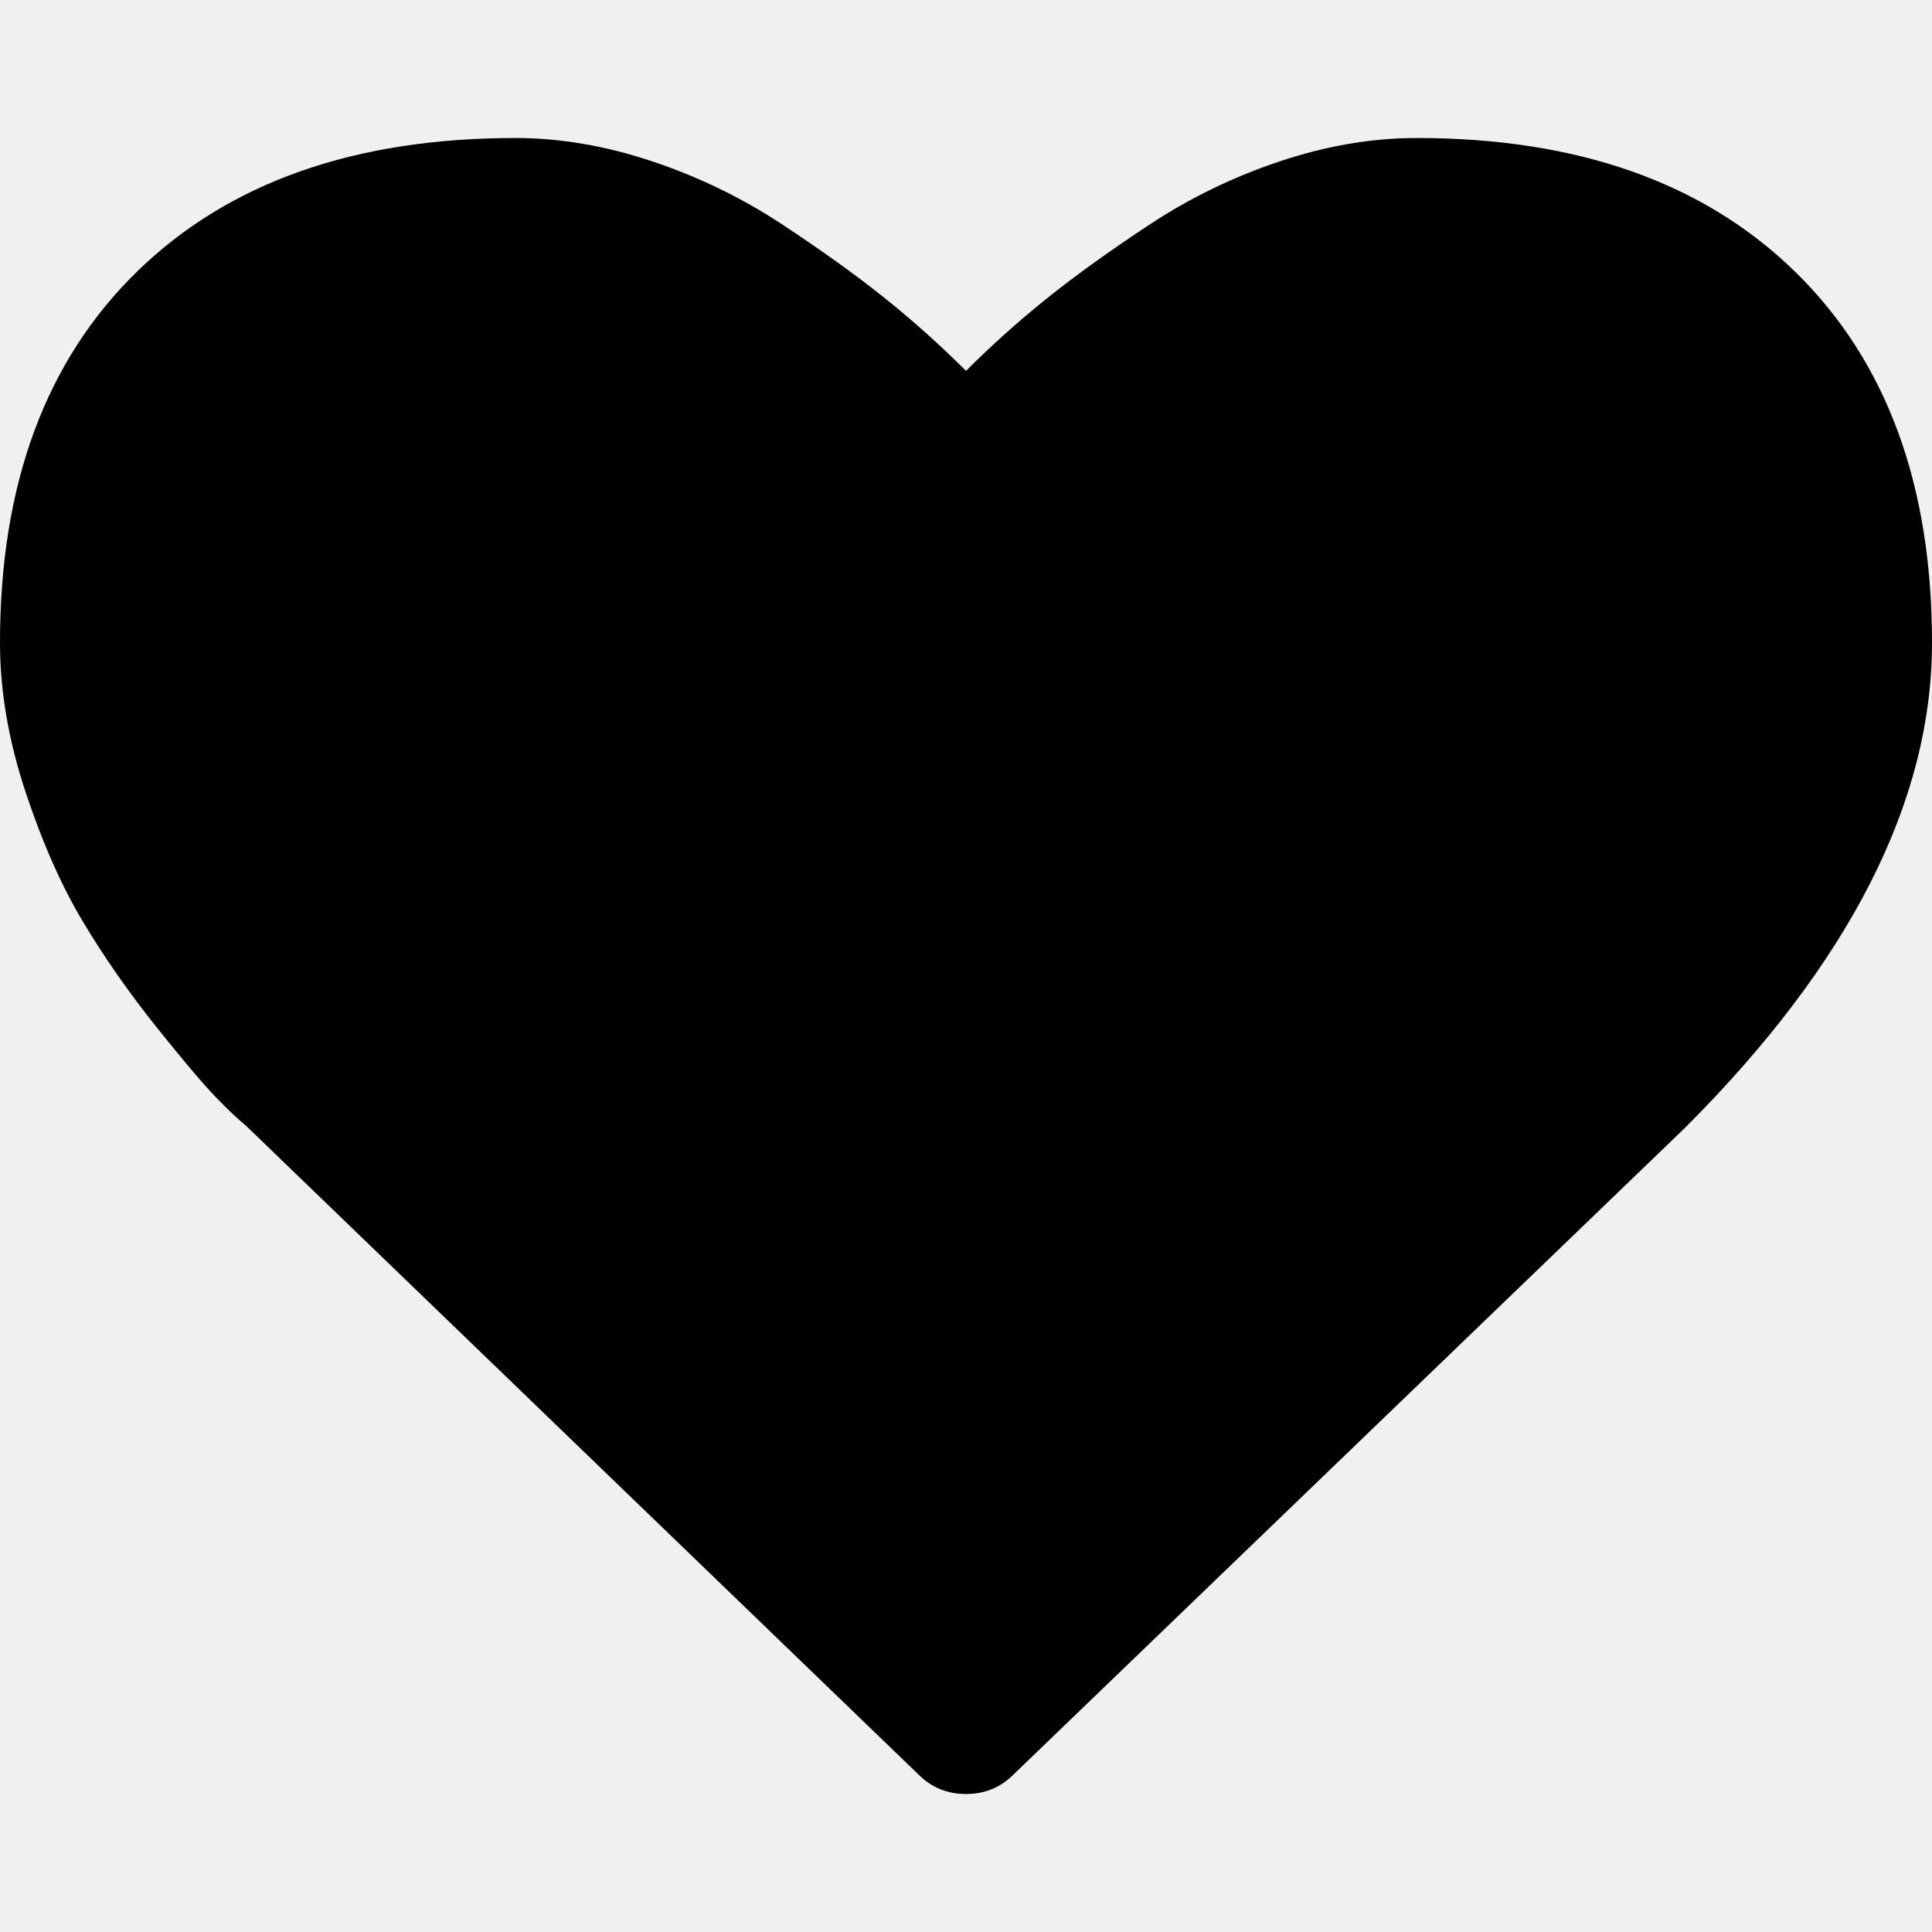
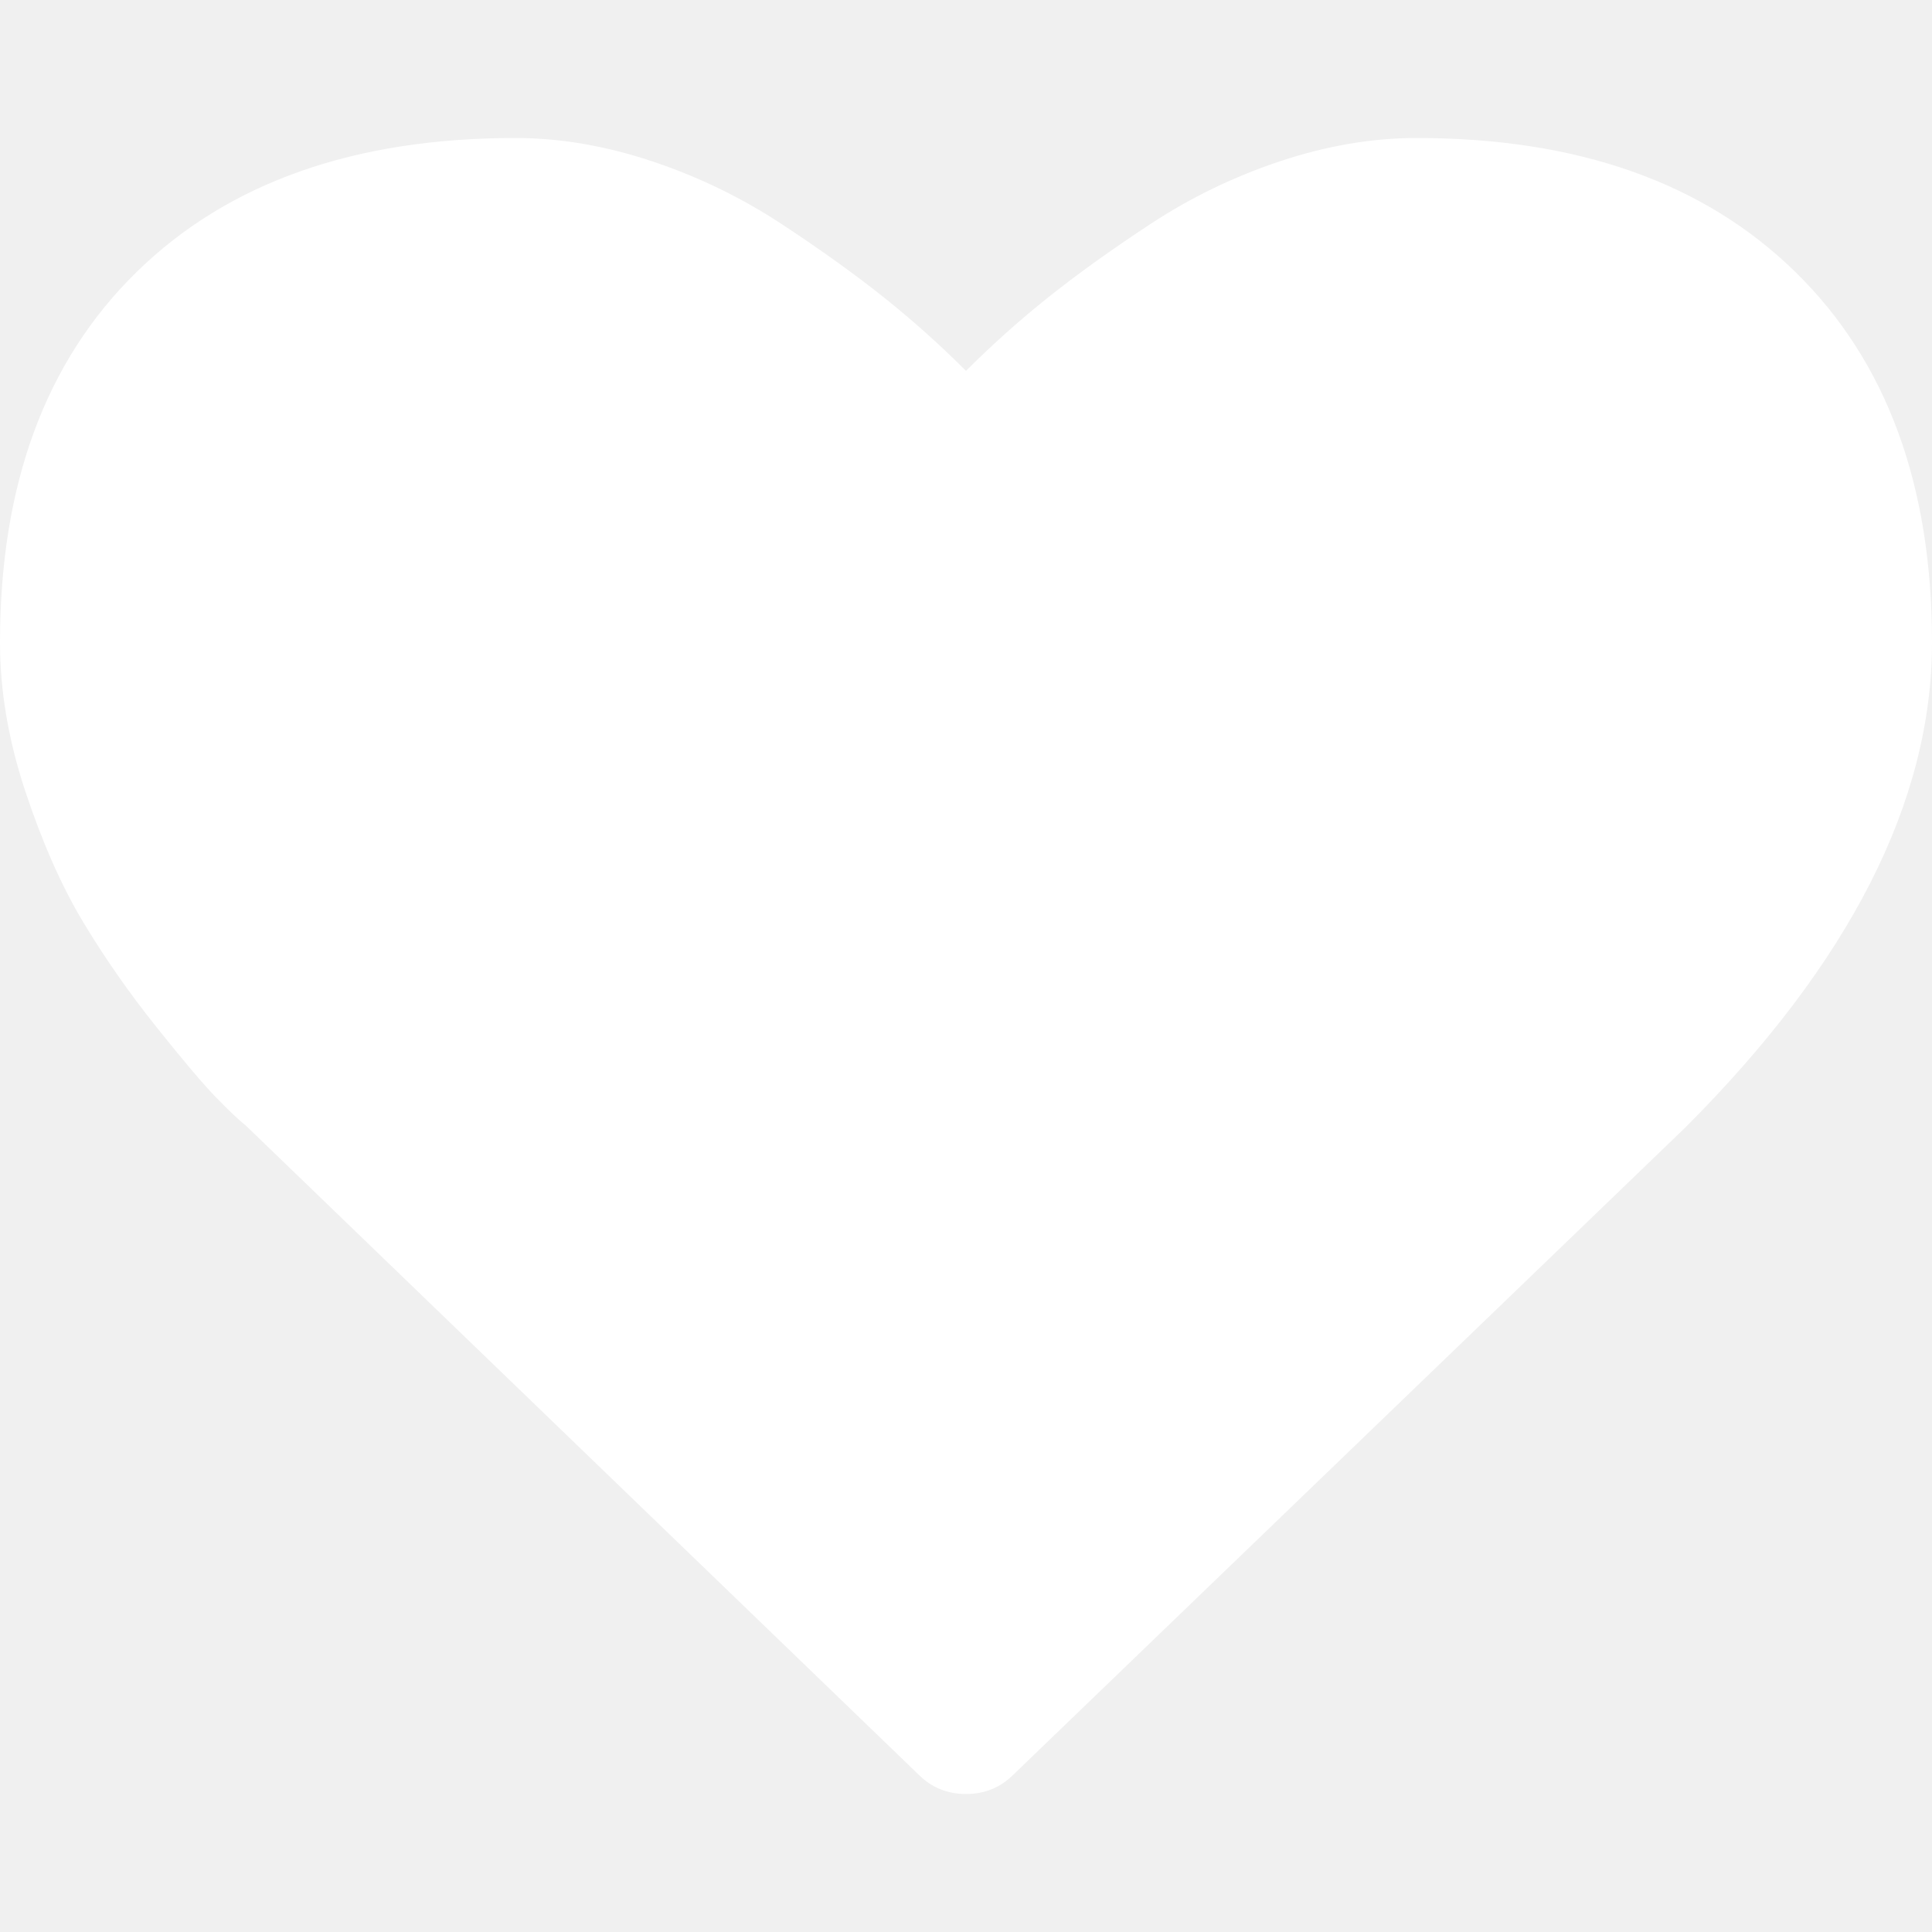
- <svg xmlns="http://www.w3.org/2000/svg" width="1792" height="1792" viewBox="0 0 1792 1792">
-   <path d="M896 1664q-26 0-44-18l-624-602q-10-8-27.5-26t-55.5-65.5-68-97.5-53.5-121-23.5-138q0-220 127-344t351-124q62 0 126.5 21.5t120 58 95.5 68.5 76 68q36-36 76-68t95.5-68.5 120-58 126.5-21.5q224 0 351 124t127 344q0 221-229 450l-623 600q-18 18-44 18z" />
+ <svg xmlns="http://www.w3.org/2000/svg" version="1.1" id="Capa_1" x="0px" y="0px" viewBox="0 0 1792 1792" style="enable-background:new 0 0 1792 1792;" xml:space="preserve">
+   <style type="text/css">
+ 	.st0{fill:#FFFFFF;}
+ </style>
+   <path class="st0" d="M896,1664c-17.3,0-32-6-44-18l-624-602c-6.7-5.3-15.8-14-27.5-26s-30.2-33.8-55.5-65.5S97,888.3,77,855  s-37.8-73.7-53.5-121S0,640.7,0,596c0-146.7,42.3-261.3,127-344s201.7-124,351-124c41.3,0,83.5,7.2,126.5,21.5s83,33.7,120,58  s68.8,47.2,95.5,68.5s52,44,76,68c24-24,49.3-46.7,76-68s58.5-44.2,95.5-68.5s77-43.7,120-58S1272.7,128,1314,128  c149.3,0,266.3,41.3,351,124s127,197.3,127,344c0,147.3-76.3,297.3-229,450l-623,600C928,1658,913.3,1664,896,1664z" />
</svg>
